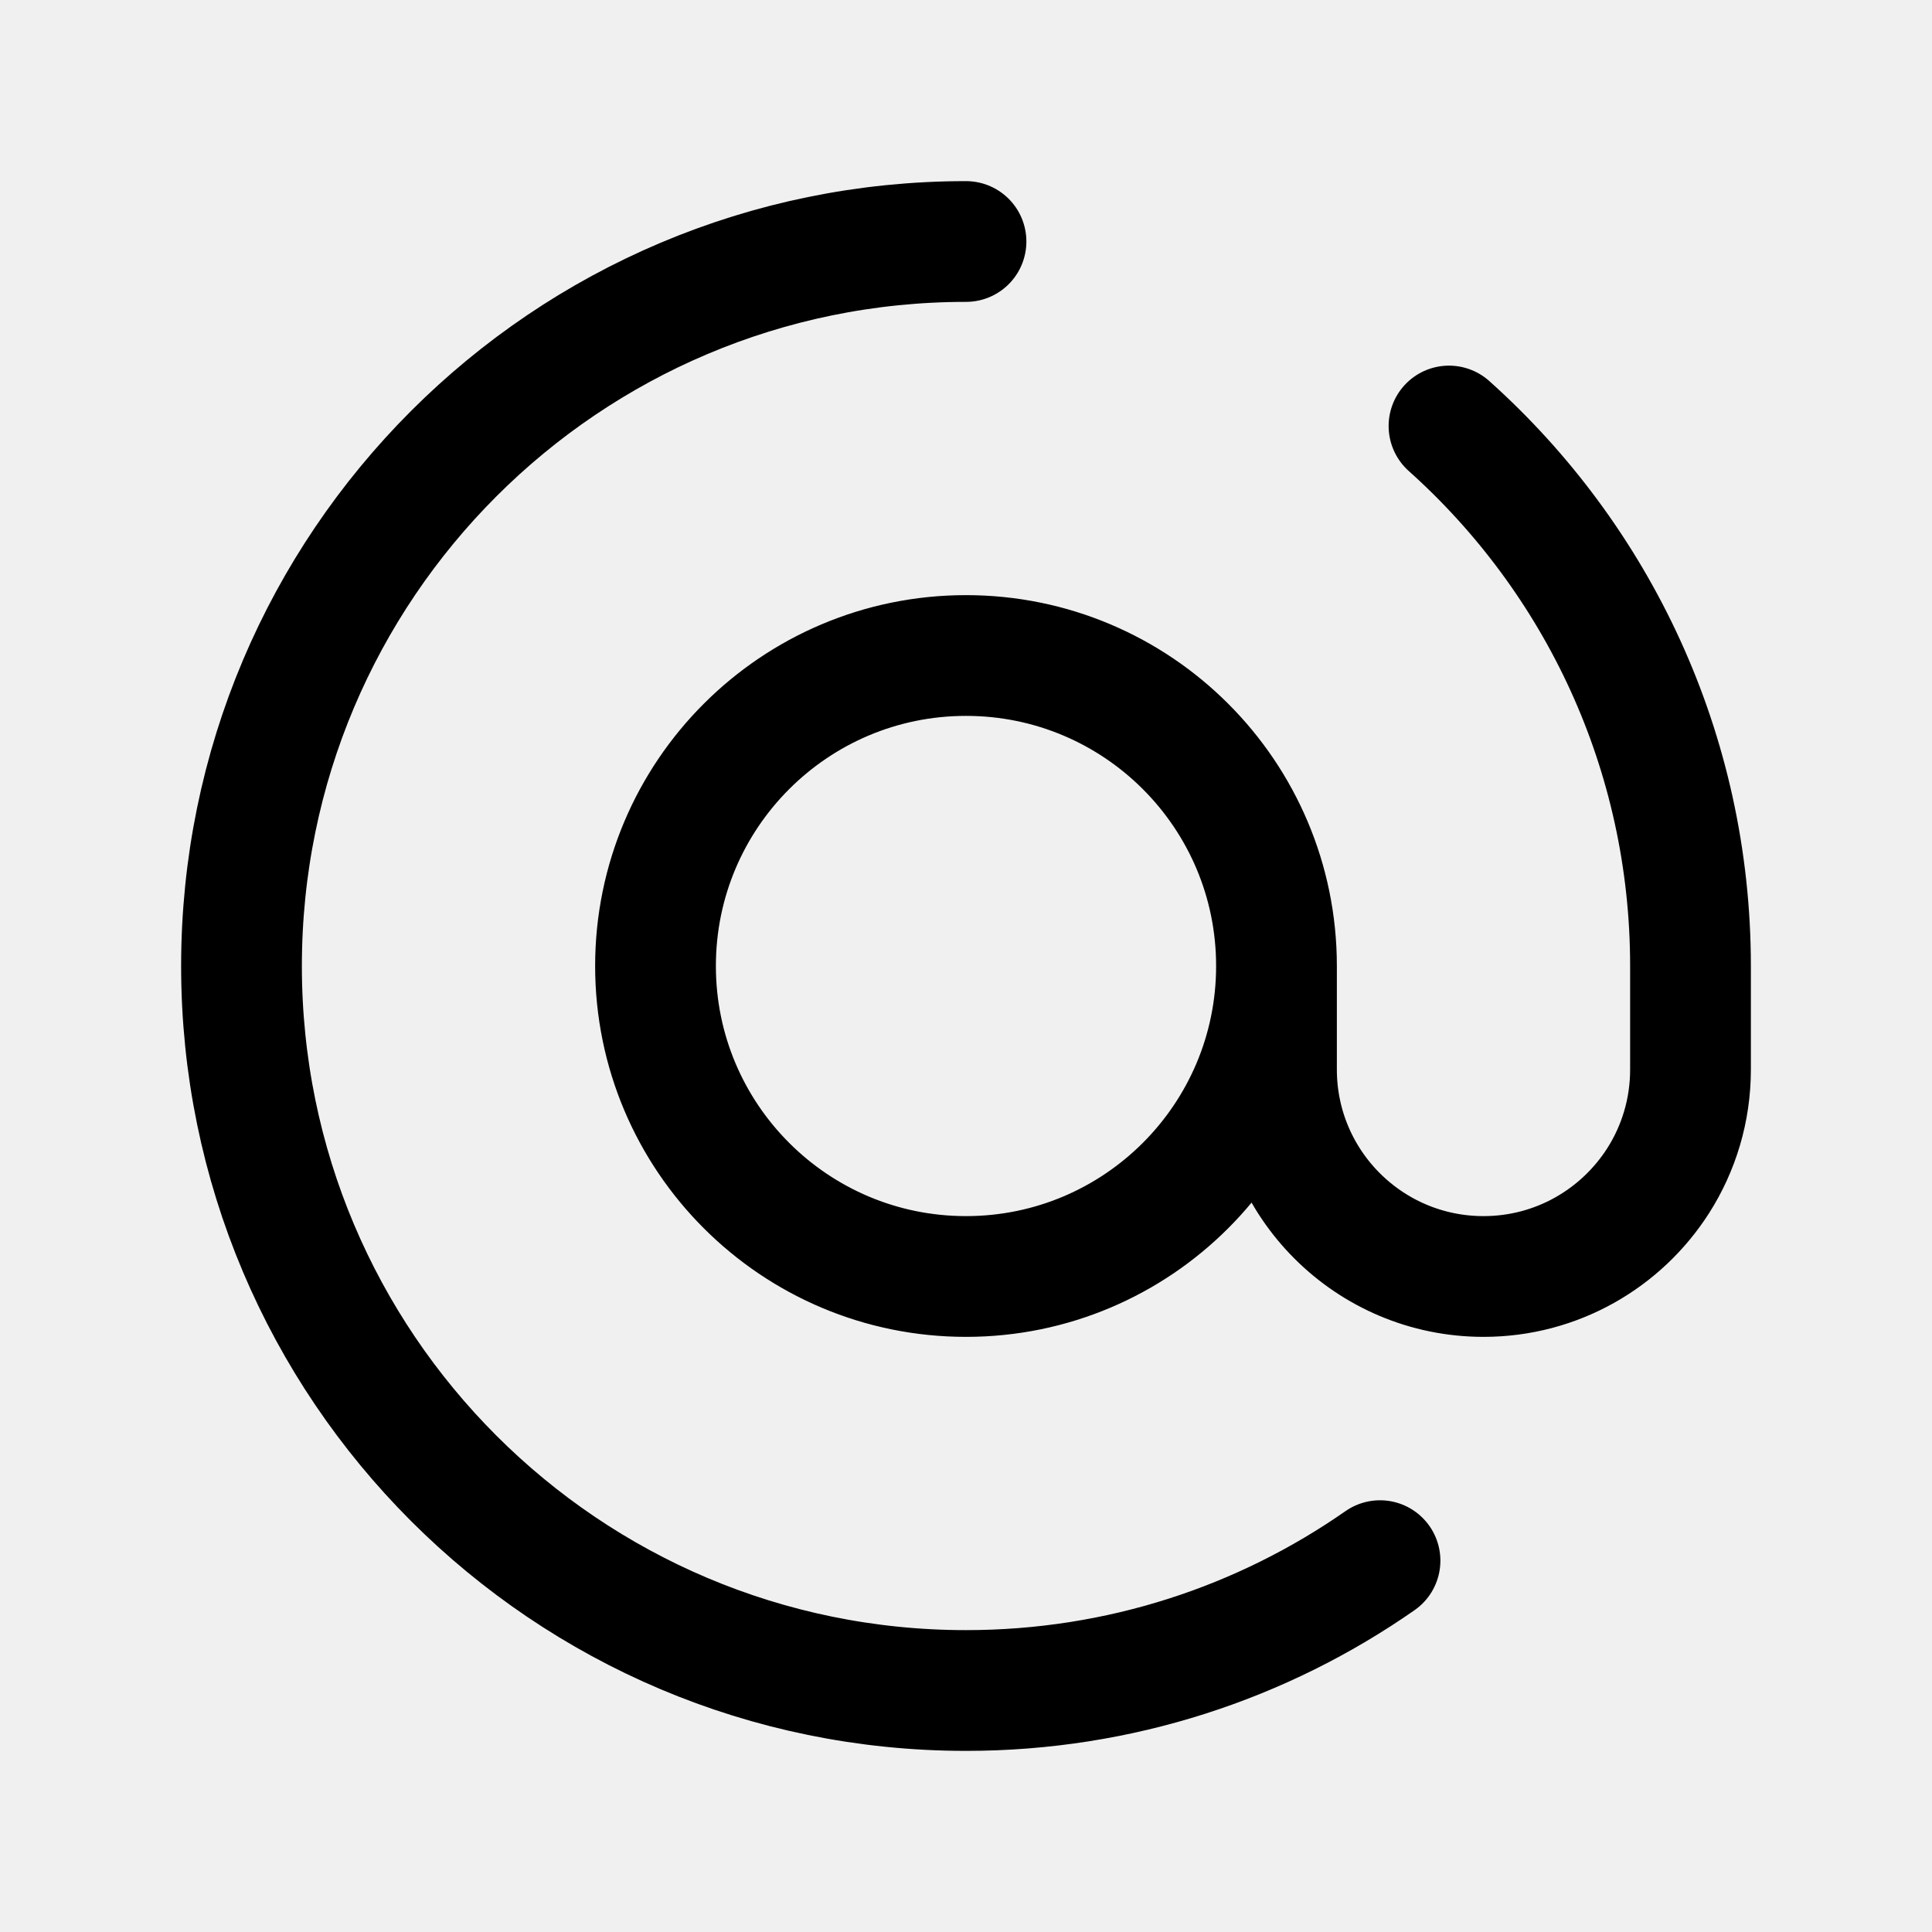
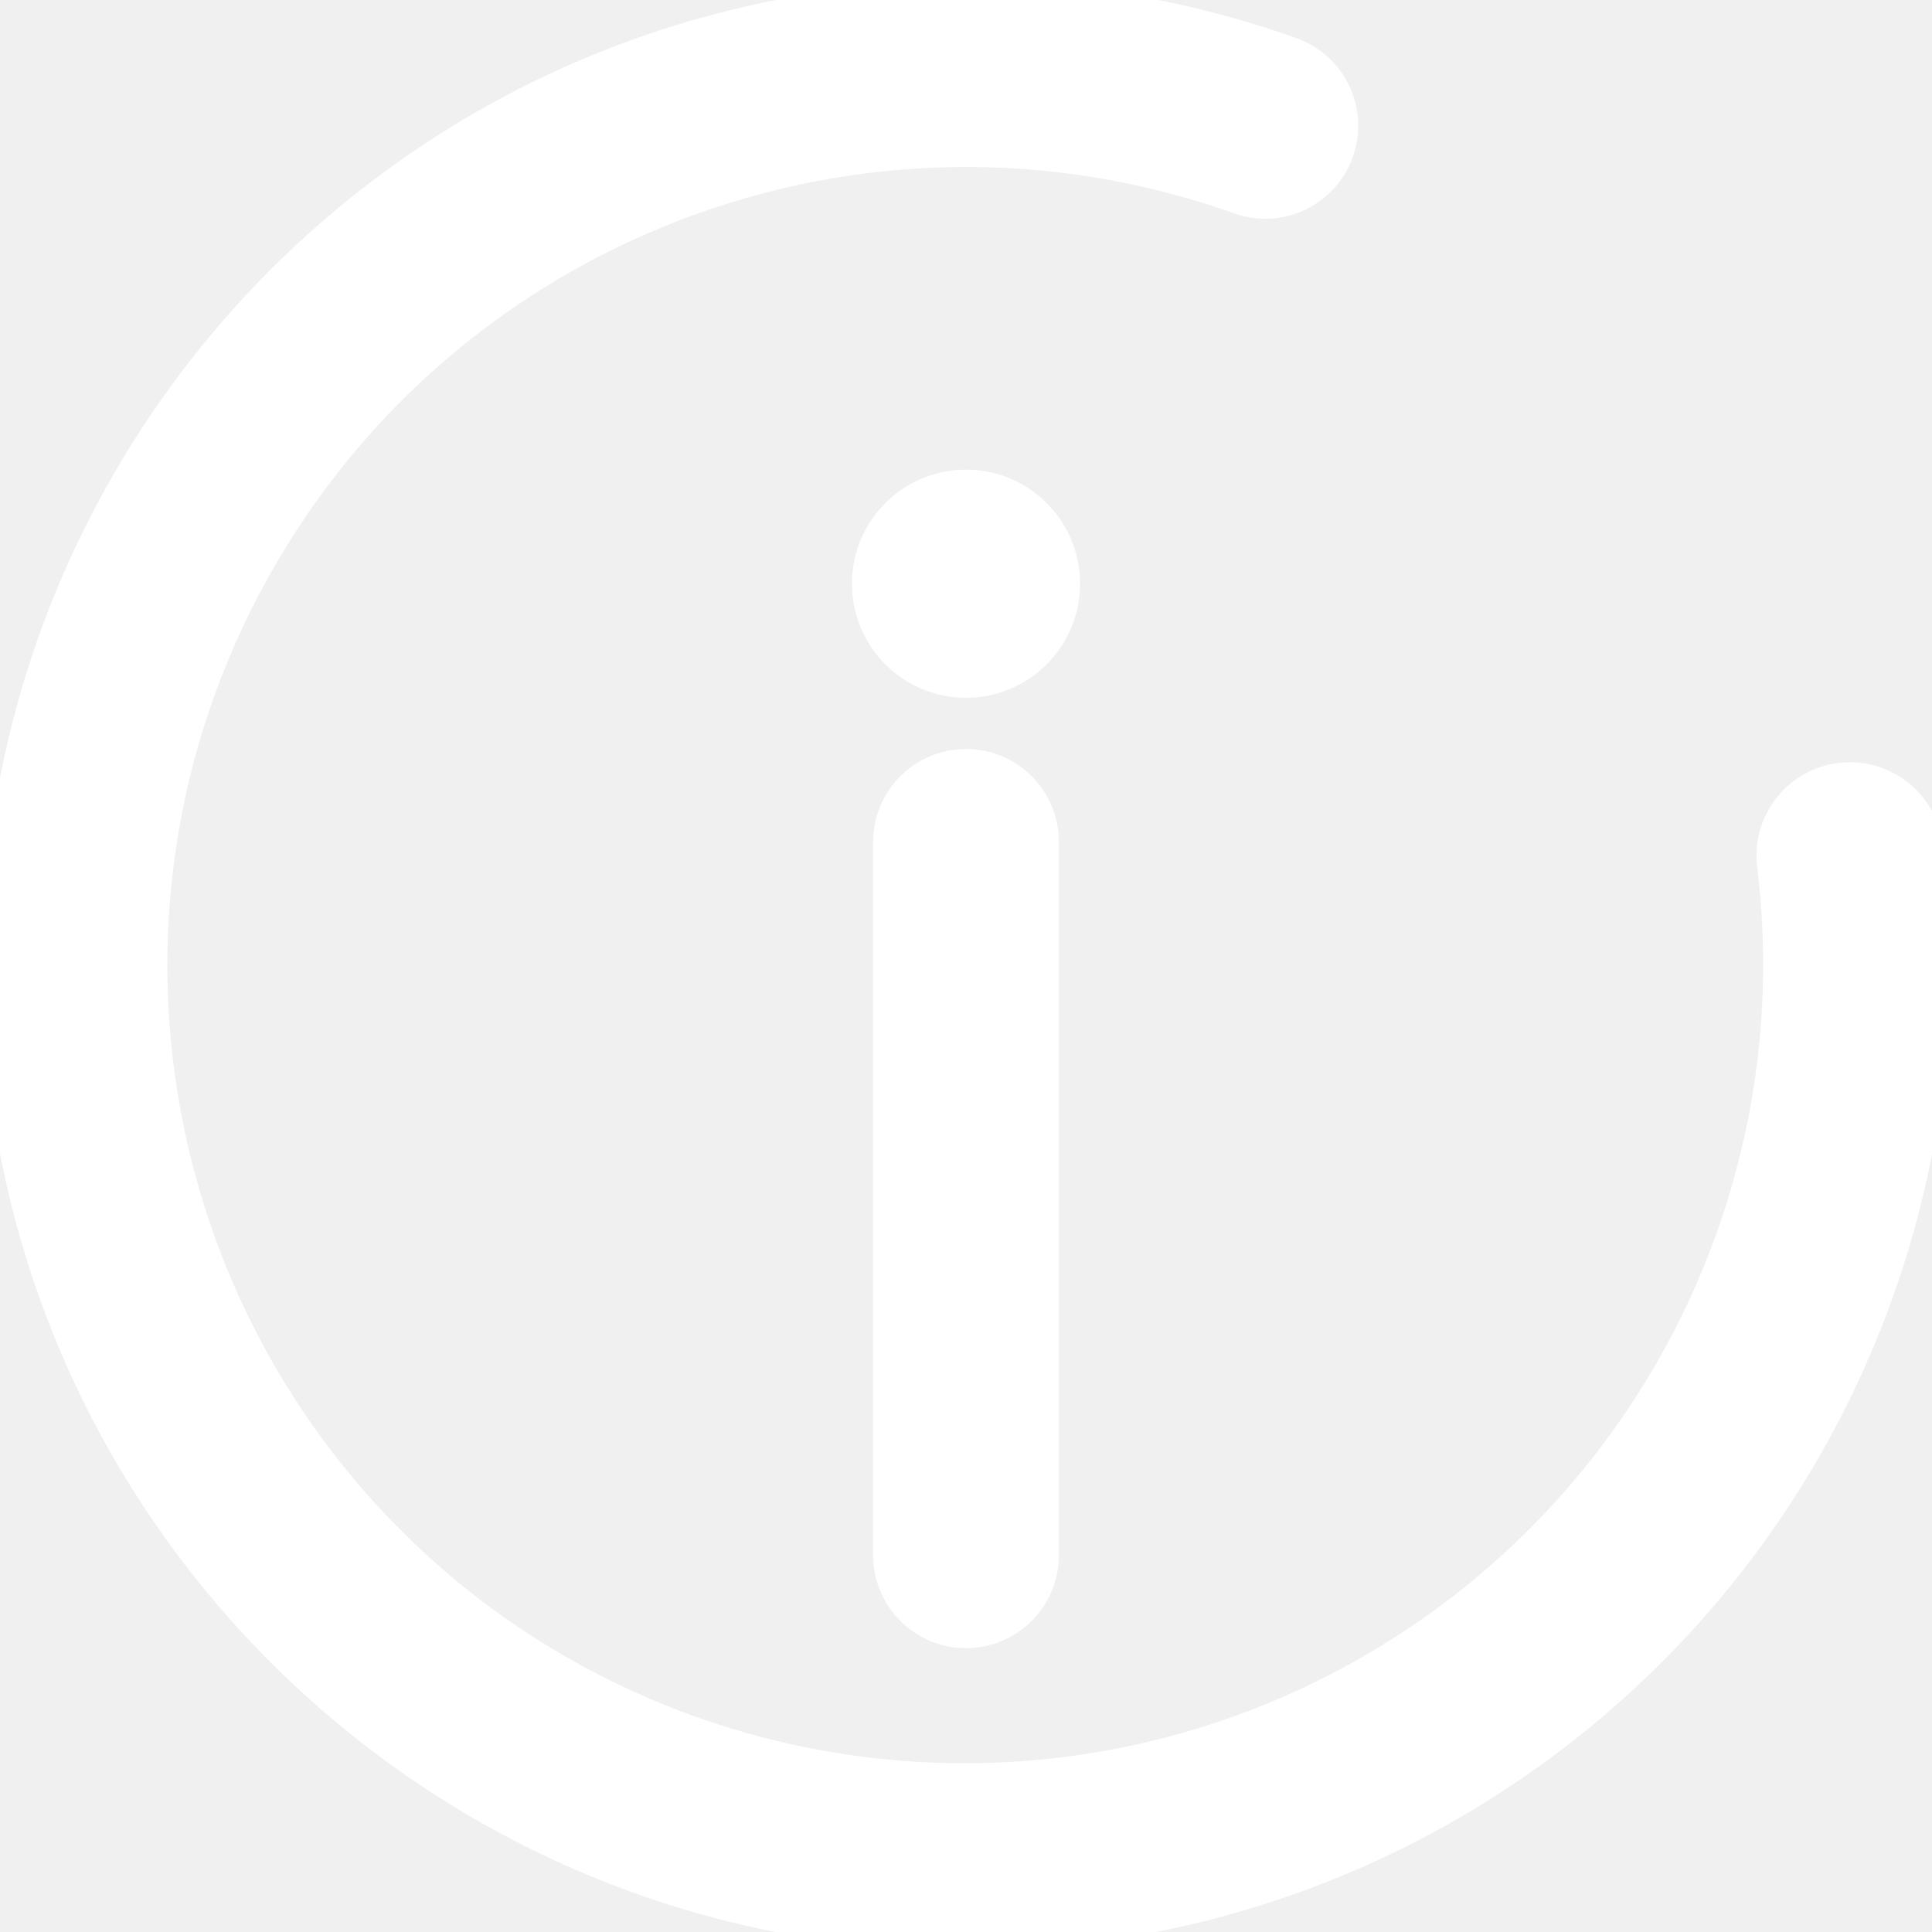
- <svg xmlns="http://www.w3.org/2000/svg" width="800px" height="800px" viewBox="0 0 24 24" fill="none">
-   <path d="M15.857 12C15.857 14.13 14.13 15.857 12 15.857C9.87 15.857 8.143 14.13 8.143 12C8.143 9.87 9.87 8.143 12 8.143C14.13 8.143 15.857 9.87 15.857 12ZM15.857 12L15.857 13.286C15.857 14.706 17.008 15.857 18.429 15.857C19.341 15.857 20.142 15.382 20.599 14.666C20.853 14.267 21 13.794 21 13.286V12C21 9.335 19.841 6.94 18 5.292M12 3C7.029 3 3 7.029 3 12C3 16.971 7.029 21 12 21C13.912 21 15.685 20.404 17.143 19.387" stroke="#000000" stroke-width="1.5" stroke-linecap="round" stroke-linejoin="round" />
+ <svg xmlns="http://www.w3.org/2000/svg" fill="#FFFFFF" width="800px" height="800px" viewBox="0 0 52 52" data-name="Layer 1" id="Layer_1" stroke="#FFFFFF">
+   <g id="SVGRepo_bgCarrier" stroke-width="0" />
+   <g id="SVGRepo_tracerCarrier" stroke-linecap="round" stroke-linejoin="round" />
+   <g id="SVGRepo_iconCarrier">
+     <path d="M26,52A26,26,0,0,1,22.88.19,25.78,25.78,0,0,1,34.73,1.5a2,2,0,1,1-1.35,3.77,22,22,0,0,0-21,38,22,22,0,0,0,35.41-20,2,2,0,1,1,4-.48A26,26,0,0,1,26,52Z" />
+     <path d="M26,43.86a2,2,0,0,1-2-2V22.66a2,2,0,1,1,4,0v19.2A2,2,0,0,1,26,43.86Z" />
+     <circle cx="26" cy="15.71" r="2.57" />
+   </g>
</svg>
